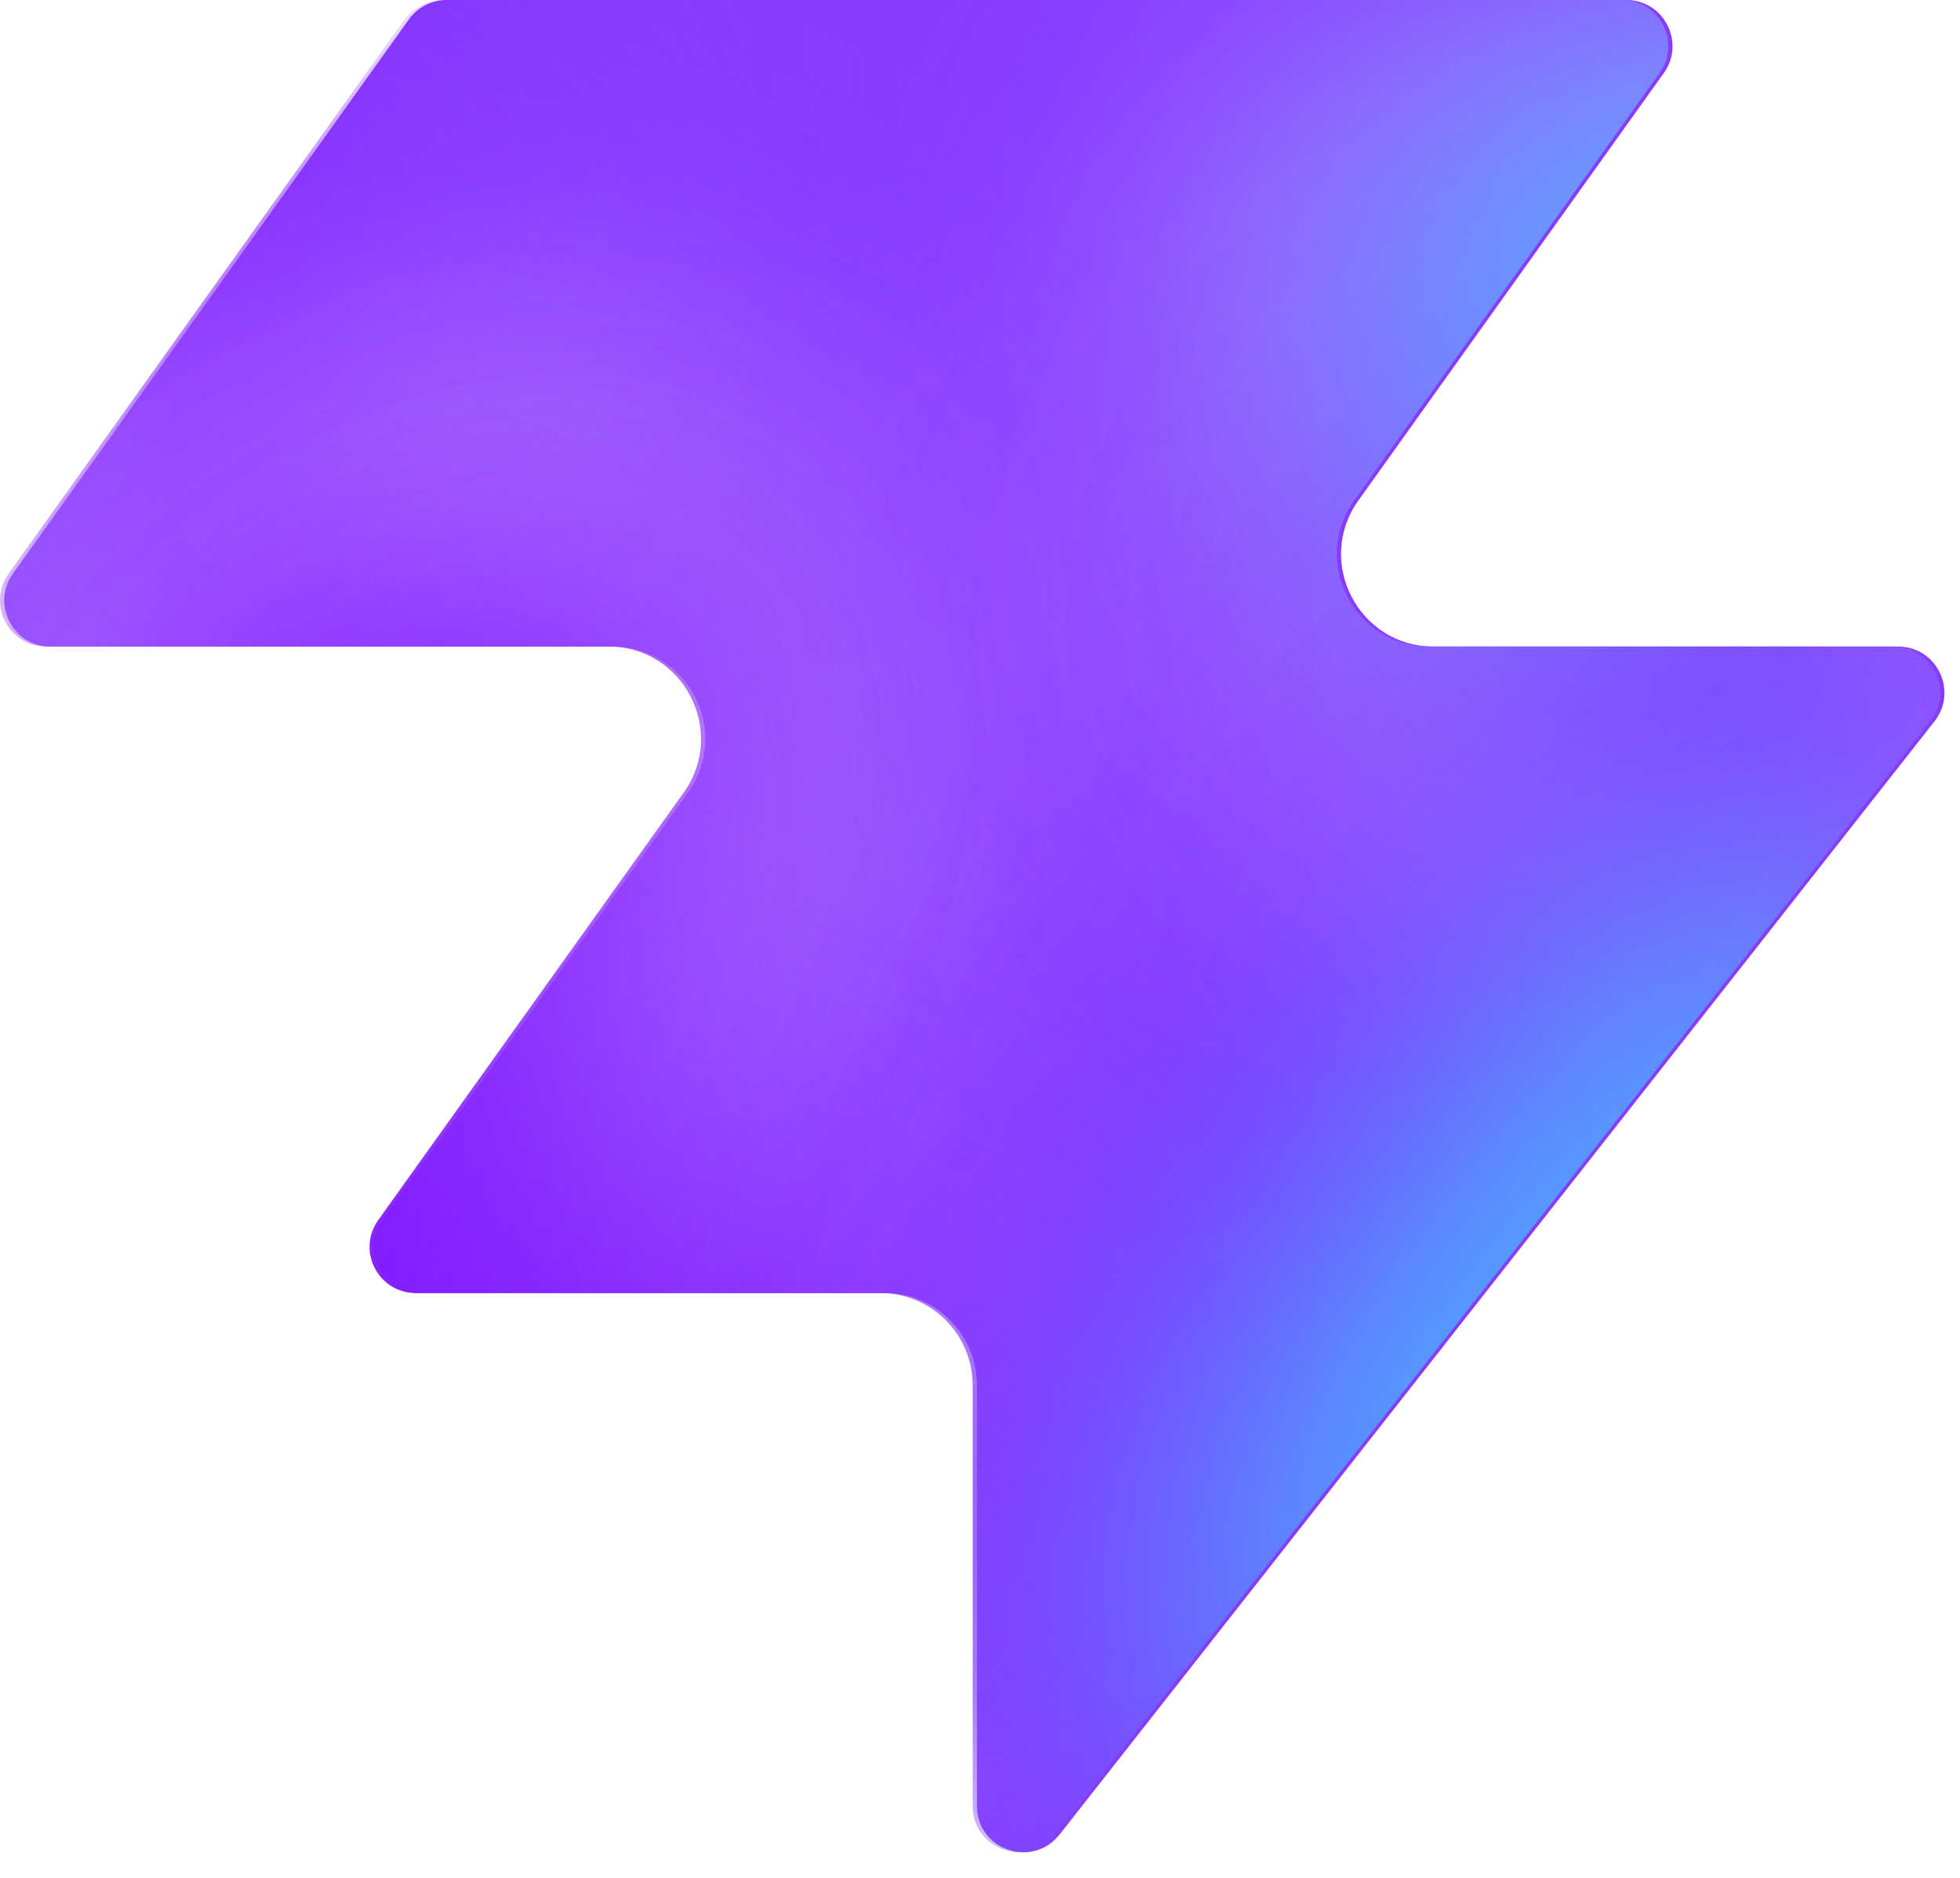
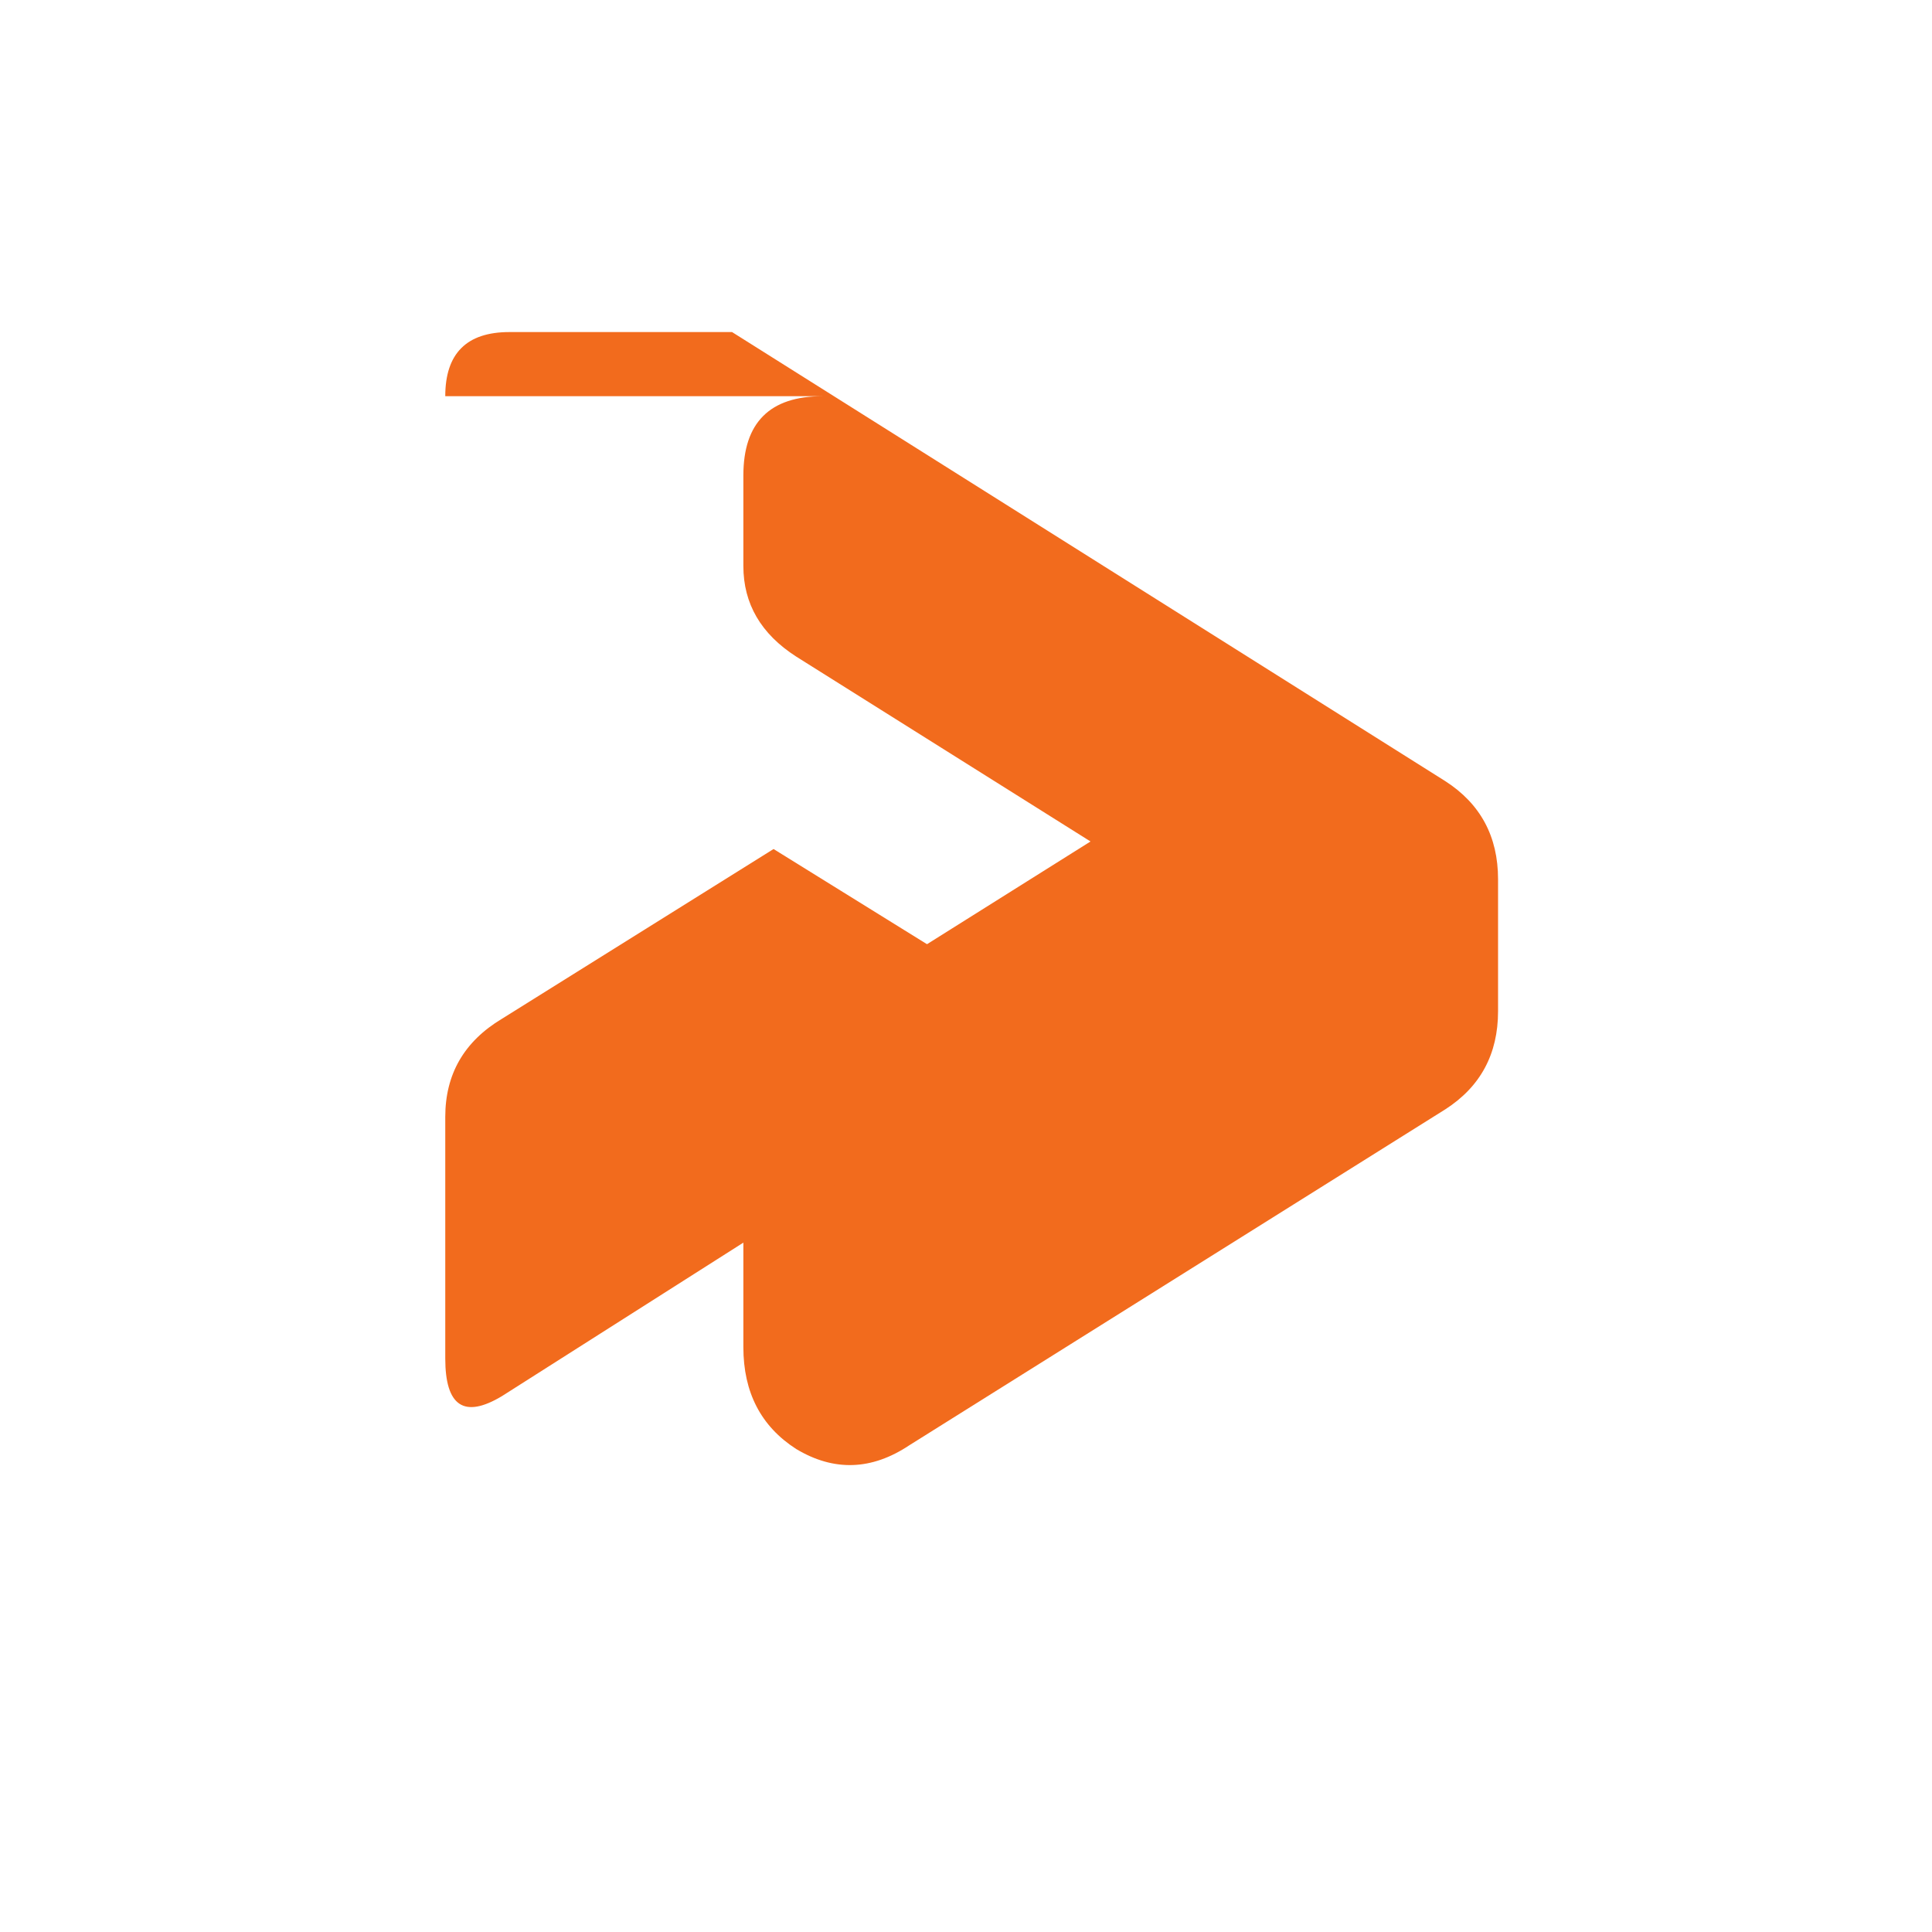
- <svg xmlns="http://www.w3.org/2000/svg" width="48" height="46" fill="none" viewBox="0 0 48 46">
-   <path fill="#863bff" d="M25.946 44.938c-.664.845-2.021.375-2.021-.698V33.937a2.26 2.26 0 0 0-2.262-2.262H10.287c-.92 0-1.456-1.04-.92-1.788l7.48-10.471c1.07-1.497 0-3.578-1.842-3.578H1.237c-.92 0-1.456-1.04-.92-1.788L10.013.474c.214-.297.556-.474.92-.474h28.894c.92 0 1.456 1.04.92 1.788l-7.48 10.471c-1.07 1.498 0 3.579 1.842 3.579h11.377c.943 0 1.473 1.088.89 1.83L25.947 44.94z" style="fill:#863bff;fill:color(display-p3 .525 .23 1);fill-opacity:1" />
-   <mask id="a" width="48" height="46" x="0" y="0" maskUnits="userSpaceOnUse" style="mask-type:alpha">
-     <path fill="#000" d="M25.842 44.938c-.664.844-2.021.375-2.021-.698V33.937a2.26 2.26 0 0 0-2.262-2.262H10.183c-.92 0-1.456-1.04-.92-1.788l7.48-10.471c1.07-1.498 0-3.579-1.842-3.579H1.133c-.92 0-1.456-1.04-.92-1.787L9.91.473c.214-.297.556-.474.92-.474h28.894c.92 0 1.456 1.04.92 1.788l-7.48 10.471c-1.07 1.498 0 3.578 1.842 3.578h11.377c.943 0 1.473 1.088.89 1.832L25.843 44.94z" style="fill:#000;fill-opacity:1" />
-   </mask>
-   <g mask="url(#a)">
-     <g filter="url(#b)">
-       <ellipse cx="5.508" cy="14.704" fill="#ede6ff" rx="5.508" ry="14.704" style="fill:#ede6ff;fill:color(display-p3 .927 .903 1);fill-opacity:1" transform="matrix(.00324 1 1 -.00324 -4.47 31.516)" />
-     </g>
-     <g filter="url(#c)">
-       <ellipse cx="10.399" cy="29.851" fill="#ede6ff" rx="10.399" ry="29.851" style="fill:#ede6ff;fill:color(display-p3 .927 .903 1);fill-opacity:1" transform="matrix(.00324 1 1 -.00324 -39.328 7.883)" />
-     </g>
-     <g filter="url(#d)">
-       <ellipse cx="5.508" cy="30.487" fill="#7e14ff" rx="5.508" ry="30.487" style="fill:#7e14ff;fill:color(display-p3 .492 .077 1);fill-opacity:1" transform="rotate(89.814 -25.913 -14.639)scale(1 -1)" />
-     </g>
-     <g filter="url(#e)">
-       <ellipse cx="5.508" cy="30.599" fill="#7e14ff" rx="5.508" ry="30.599" style="fill:#7e14ff;fill:color(display-p3 .492 .077 1);fill-opacity:1" transform="rotate(89.814 -32.644 -3.334)scale(1 -1)" />
-     </g>
-     <g filter="url(#f)">
-       <ellipse cx="5.508" cy="30.599" fill="#7e14ff" rx="5.508" ry="30.599" style="fill:#7e14ff;fill:color(display-p3 .492 .077 1);fill-opacity:1" transform="matrix(.00324 1 1 -.00324 -34.34 30.47)" />
-     </g>
-     <g filter="url(#g)">
-       <ellipse cx="14.072" cy="22.078" fill="#ede6ff" rx="14.072" ry="22.078" style="fill:#ede6ff;fill:color(display-p3 .927 .903 1);fill-opacity:1" transform="rotate(93.35 24.506 48.493)scale(-1 1)" />
-     </g>
-     <g filter="url(#h)">
-       <ellipse cx="3.47" cy="21.501" fill="#7e14ff" rx="3.47" ry="21.501" style="fill:#7e14ff;fill:color(display-p3 .492 .077 1);fill-opacity:1" transform="rotate(89.009 28.708 47.59)scale(-1 1)" />
-     </g>
-     <g filter="url(#i)">
-       <ellipse cx="3.47" cy="21.501" fill="#7e14ff" rx="3.47" ry="21.501" style="fill:#7e14ff;fill:color(display-p3 .492 .077 1);fill-opacity:1" transform="rotate(89.009 28.708 47.59)scale(-1 1)" />
-     </g>
-     <g filter="url(#j)">
-       <ellipse cx=".387" cy="8.972" fill="#7e14ff" rx="4.407" ry="29.108" style="fill:#7e14ff;fill:color(display-p3 .492 .077 1);fill-opacity:1" transform="rotate(39.51 .387 8.972)" />
-     </g>
-     <g filter="url(#k)">
-       <ellipse cx="47.523" cy="-6.092" fill="#7e14ff" rx="4.407" ry="29.108" style="fill:#7e14ff;fill:color(display-p3 .492 .077 1);fill-opacity:1" transform="rotate(37.892 47.523 -6.092)" />
-     </g>
-     <g filter="url(#l)">
-       <ellipse cx="41.412" cy="6.333" fill="#47bfff" rx="5.971" ry="9.665" style="fill:#47bfff;fill:color(display-p3 .28 .748 1);fill-opacity:1" transform="rotate(37.892 41.412 6.333)" />
-     </g>
-     <g filter="url(#m)">
-       <ellipse cx="-1.879" cy="38.332" fill="#7e14ff" rx="4.407" ry="29.108" style="fill:#7e14ff;fill:color(display-p3 .492 .077 1);fill-opacity:1" transform="rotate(37.892 -1.88 38.332)" />
-     </g>
-     <g filter="url(#n)">
-       <ellipse cx="-1.879" cy="38.332" fill="#7e14ff" rx="4.407" ry="29.108" style="fill:#7e14ff;fill:color(display-p3 .492 .077 1);fill-opacity:1" transform="rotate(37.892 -1.88 38.332)" />
-     </g>
-     <g filter="url(#o)">
-       <ellipse cx="35.651" cy="29.907" fill="#7e14ff" rx="4.407" ry="29.108" style="fill:#7e14ff;fill:color(display-p3 .492 .077 1);fill-opacity:1" transform="rotate(37.892 35.651 29.907)" />
-     </g>
-     <g filter="url(#p)">
-       <ellipse cx="38.418" cy="32.4" fill="#47bfff" rx="5.971" ry="15.297" style="fill:#47bfff;fill:color(display-p3 .28 .748 1);fill-opacity:1" transform="rotate(37.892 38.418 32.4)" />
-     </g>
+ <svg xmlns="http://www.w3.org/2000/svg" viewBox="0 0 512 512" role="img" aria-label="forwad icon">
+   <g fill="#F26B1D">
+     <path d="M118 105              Q118 88 135 88              H194              L383 207              Q397 216 397 233              V268              Q397 285 383 294              L241 383              Q226 393 211 384              Q197 375 197 357              V296              Q197 281 211 272              L289 223              L211 174              Q197 165 197 150              V126              Q197 105 218 105 Z" />
+     <path d="M118 296              Q118 279 133 270              L205 225              L284 274              L133 370              Q118 379 118 360 Z" />
  </g>
-   <defs>
-     <filter id="b" width="60.045" height="41.654" x="-19.77" y="16.149" color-interpolation-filters="sRGB" filterUnits="userSpaceOnUse">
-       <feFlood flood-opacity="0" result="BackgroundImageFix" />
-       <feBlend in="SourceGraphic" in2="BackgroundImageFix" result="shape" />
-       <feGaussianBlur result="effect1_foregroundBlur_2002_17158" stdDeviation="7.659" />
-     </filter>
-     <filter id="c" width="90.34" height="51.437" x="-54.613" y="-7.533" color-interpolation-filters="sRGB" filterUnits="userSpaceOnUse">
-       <feFlood flood-opacity="0" result="BackgroundImageFix" />
-       <feBlend in="SourceGraphic" in2="BackgroundImageFix" result="shape" />
-       <feGaussianBlur result="effect1_foregroundBlur_2002_17158" stdDeviation="7.659" />
-     </filter>
-     <filter id="d" width="79.355" height="29.4" x="-49.64" y="2.03" color-interpolation-filters="sRGB" filterUnits="userSpaceOnUse">
-       <feFlood flood-opacity="0" result="BackgroundImageFix" />
-       <feBlend in="SourceGraphic" in2="BackgroundImageFix" result="shape" />
-       <feGaussianBlur result="effect1_foregroundBlur_2002_17158" stdDeviation="4.596" />
-     </filter>
-     <filter id="e" width="79.579" height="29.4" x="-45.045" y="20.029" color-interpolation-filters="sRGB" filterUnits="userSpaceOnUse">
-       <feFlood flood-opacity="0" result="BackgroundImageFix" />
-       <feBlend in="SourceGraphic" in2="BackgroundImageFix" result="shape" />
-       <feGaussianBlur result="effect1_foregroundBlur_2002_17158" stdDeviation="4.596" />
-     </filter>
-     <filter id="f" width="79.579" height="29.4" x="-43.513" y="21.178" color-interpolation-filters="sRGB" filterUnits="userSpaceOnUse">
-       <feFlood flood-opacity="0" result="BackgroundImageFix" />
-       <feBlend in="SourceGraphic" in2="BackgroundImageFix" result="shape" />
-       <feGaussianBlur result="effect1_foregroundBlur_2002_17158" stdDeviation="4.596" />
-     </filter>
-     <filter id="g" width="74.749" height="58.852" x="15.756" y="-17.901" color-interpolation-filters="sRGB" filterUnits="userSpaceOnUse">
-       <feFlood flood-opacity="0" result="BackgroundImageFix" />
-       <feBlend in="SourceGraphic" in2="BackgroundImageFix" result="shape" />
-       <feGaussianBlur result="effect1_foregroundBlur_2002_17158" stdDeviation="7.659" />
-     </filter>
-     <filter id="h" width="61.377" height="25.362" x="23.548" y="2.284" color-interpolation-filters="sRGB" filterUnits="userSpaceOnUse">
-       <feFlood flood-opacity="0" result="BackgroundImageFix" />
-       <feBlend in="SourceGraphic" in2="BackgroundImageFix" result="shape" />
-       <feGaussianBlur result="effect1_foregroundBlur_2002_17158" stdDeviation="4.596" />
-     </filter>
-     <filter id="i" width="61.377" height="25.362" x="23.548" y="2.284" color-interpolation-filters="sRGB" filterUnits="userSpaceOnUse">
-       <feFlood flood-opacity="0" result="BackgroundImageFix" />
-       <feBlend in="SourceGraphic" in2="BackgroundImageFix" result="shape" />
-       <feGaussianBlur result="effect1_foregroundBlur_2002_17158" stdDeviation="4.596" />
-     </filter>
-     <filter id="j" width="56.045" height="63.649" x="-27.636" y="-22.853" color-interpolation-filters="sRGB" filterUnits="userSpaceOnUse">
-       <feFlood flood-opacity="0" result="BackgroundImageFix" />
-       <feBlend in="SourceGraphic" in2="BackgroundImageFix" result="shape" />
-       <feGaussianBlur result="effect1_foregroundBlur_2002_17158" stdDeviation="4.596" />
-     </filter>
-     <filter id="k" width="54.814" height="64.646" x="20.116" y="-38.415" color-interpolation-filters="sRGB" filterUnits="userSpaceOnUse">
-       <feFlood flood-opacity="0" result="BackgroundImageFix" />
-       <feBlend in="SourceGraphic" in2="BackgroundImageFix" result="shape" />
-       <feGaussianBlur result="effect1_foregroundBlur_2002_17158" stdDeviation="4.596" />
-     </filter>
-     <filter id="l" width="33.541" height="35.313" x="24.641" y="-11.323" color-interpolation-filters="sRGB" filterUnits="userSpaceOnUse">
-       <feFlood flood-opacity="0" result="BackgroundImageFix" />
-       <feBlend in="SourceGraphic" in2="BackgroundImageFix" result="shape" />
-       <feGaussianBlur result="effect1_foregroundBlur_2002_17158" stdDeviation="4.596" />
-     </filter>
-     <filter id="m" width="54.814" height="64.646" x="-29.286" y="6.009" color-interpolation-filters="sRGB" filterUnits="userSpaceOnUse">
-       <feFlood flood-opacity="0" result="BackgroundImageFix" />
-       <feBlend in="SourceGraphic" in2="BackgroundImageFix" result="shape" />
-       <feGaussianBlur result="effect1_foregroundBlur_2002_17158" stdDeviation="4.596" />
-     </filter>
-     <filter id="n" width="54.814" height="64.646" x="-29.286" y="6.009" color-interpolation-filters="sRGB" filterUnits="userSpaceOnUse">
-       <feFlood flood-opacity="0" result="BackgroundImageFix" />
-       <feBlend in="SourceGraphic" in2="BackgroundImageFix" result="shape" />
-       <feGaussianBlur result="effect1_foregroundBlur_2002_17158" stdDeviation="4.596" />
-     </filter>
-     <filter id="o" width="54.814" height="64.646" x="8.244" y="-2.416" color-interpolation-filters="sRGB" filterUnits="userSpaceOnUse">
-       <feFlood flood-opacity="0" result="BackgroundImageFix" />
-       <feBlend in="SourceGraphic" in2="BackgroundImageFix" result="shape" />
-       <feGaussianBlur result="effect1_foregroundBlur_2002_17158" stdDeviation="4.596" />
-     </filter>
-     <filter id="p" width="39.409" height="43.623" x="18.713" y="10.588" color-interpolation-filters="sRGB" filterUnits="userSpaceOnUse">
-       <feFlood flood-opacity="0" result="BackgroundImageFix" />
-       <feBlend in="SourceGraphic" in2="BackgroundImageFix" result="shape" />
-       <feGaussianBlur result="effect1_foregroundBlur_2002_17158" stdDeviation="4.596" />
-     </filter>
-   </defs>
</svg>
